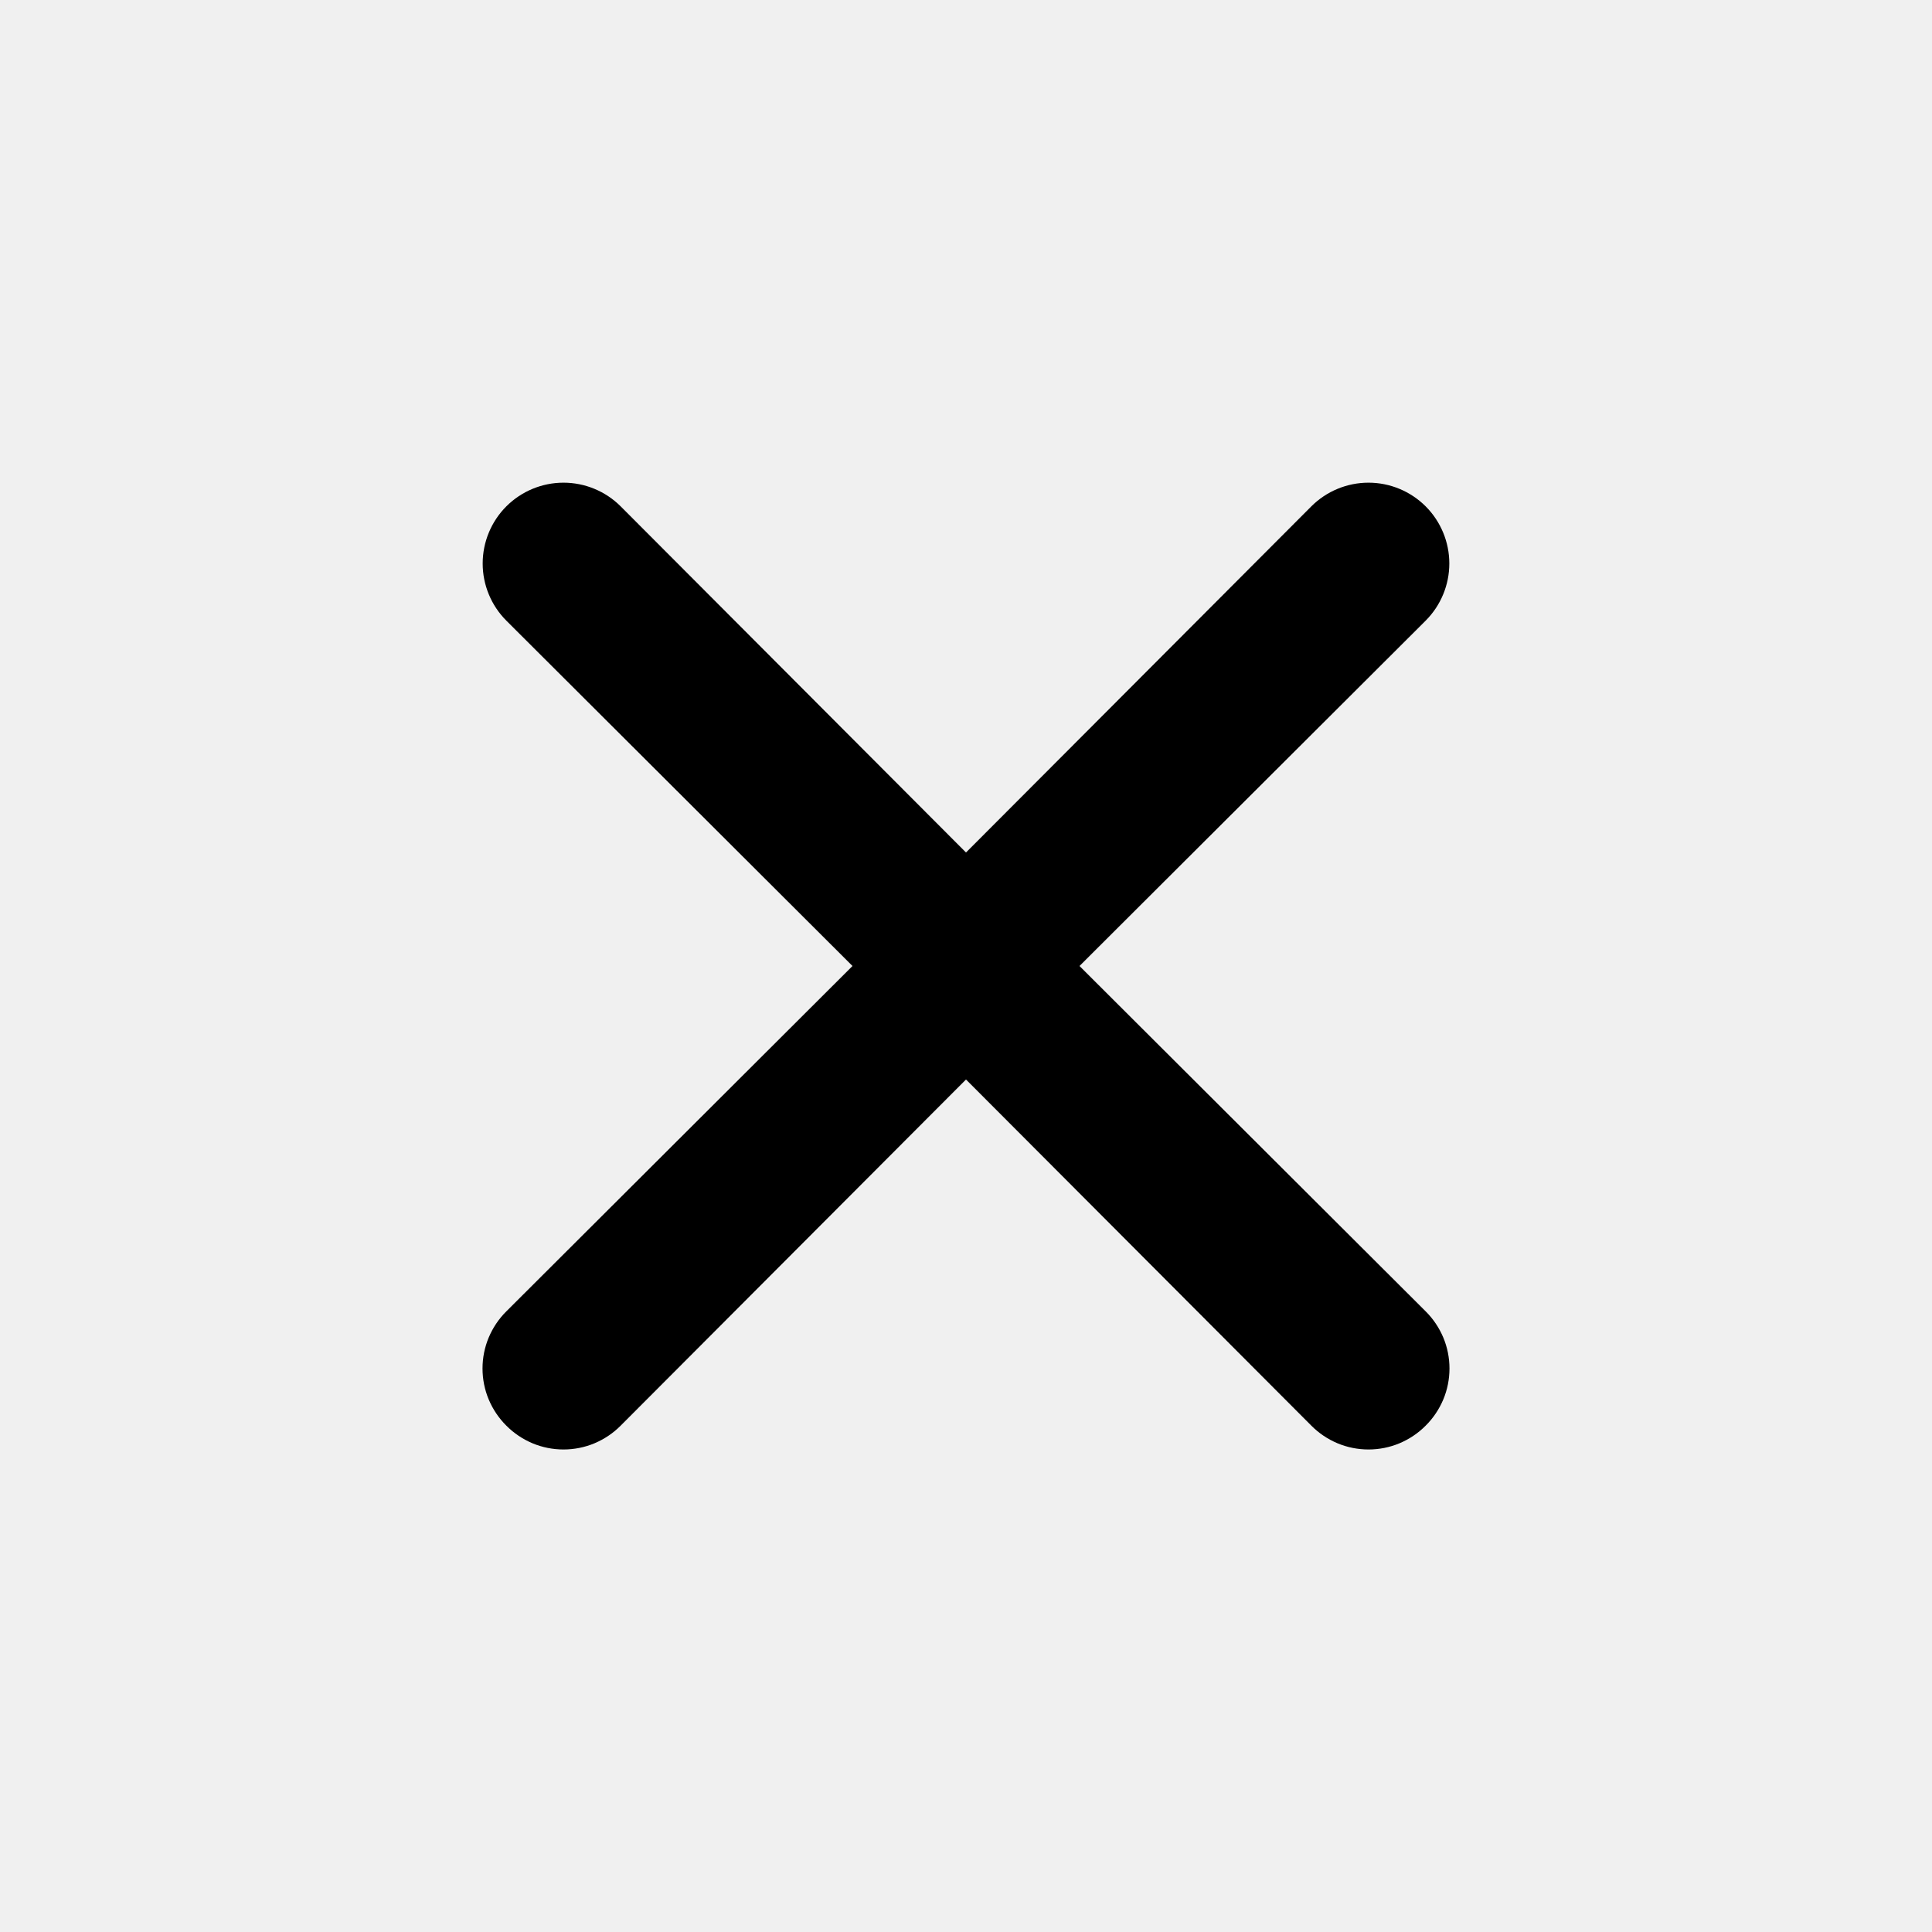
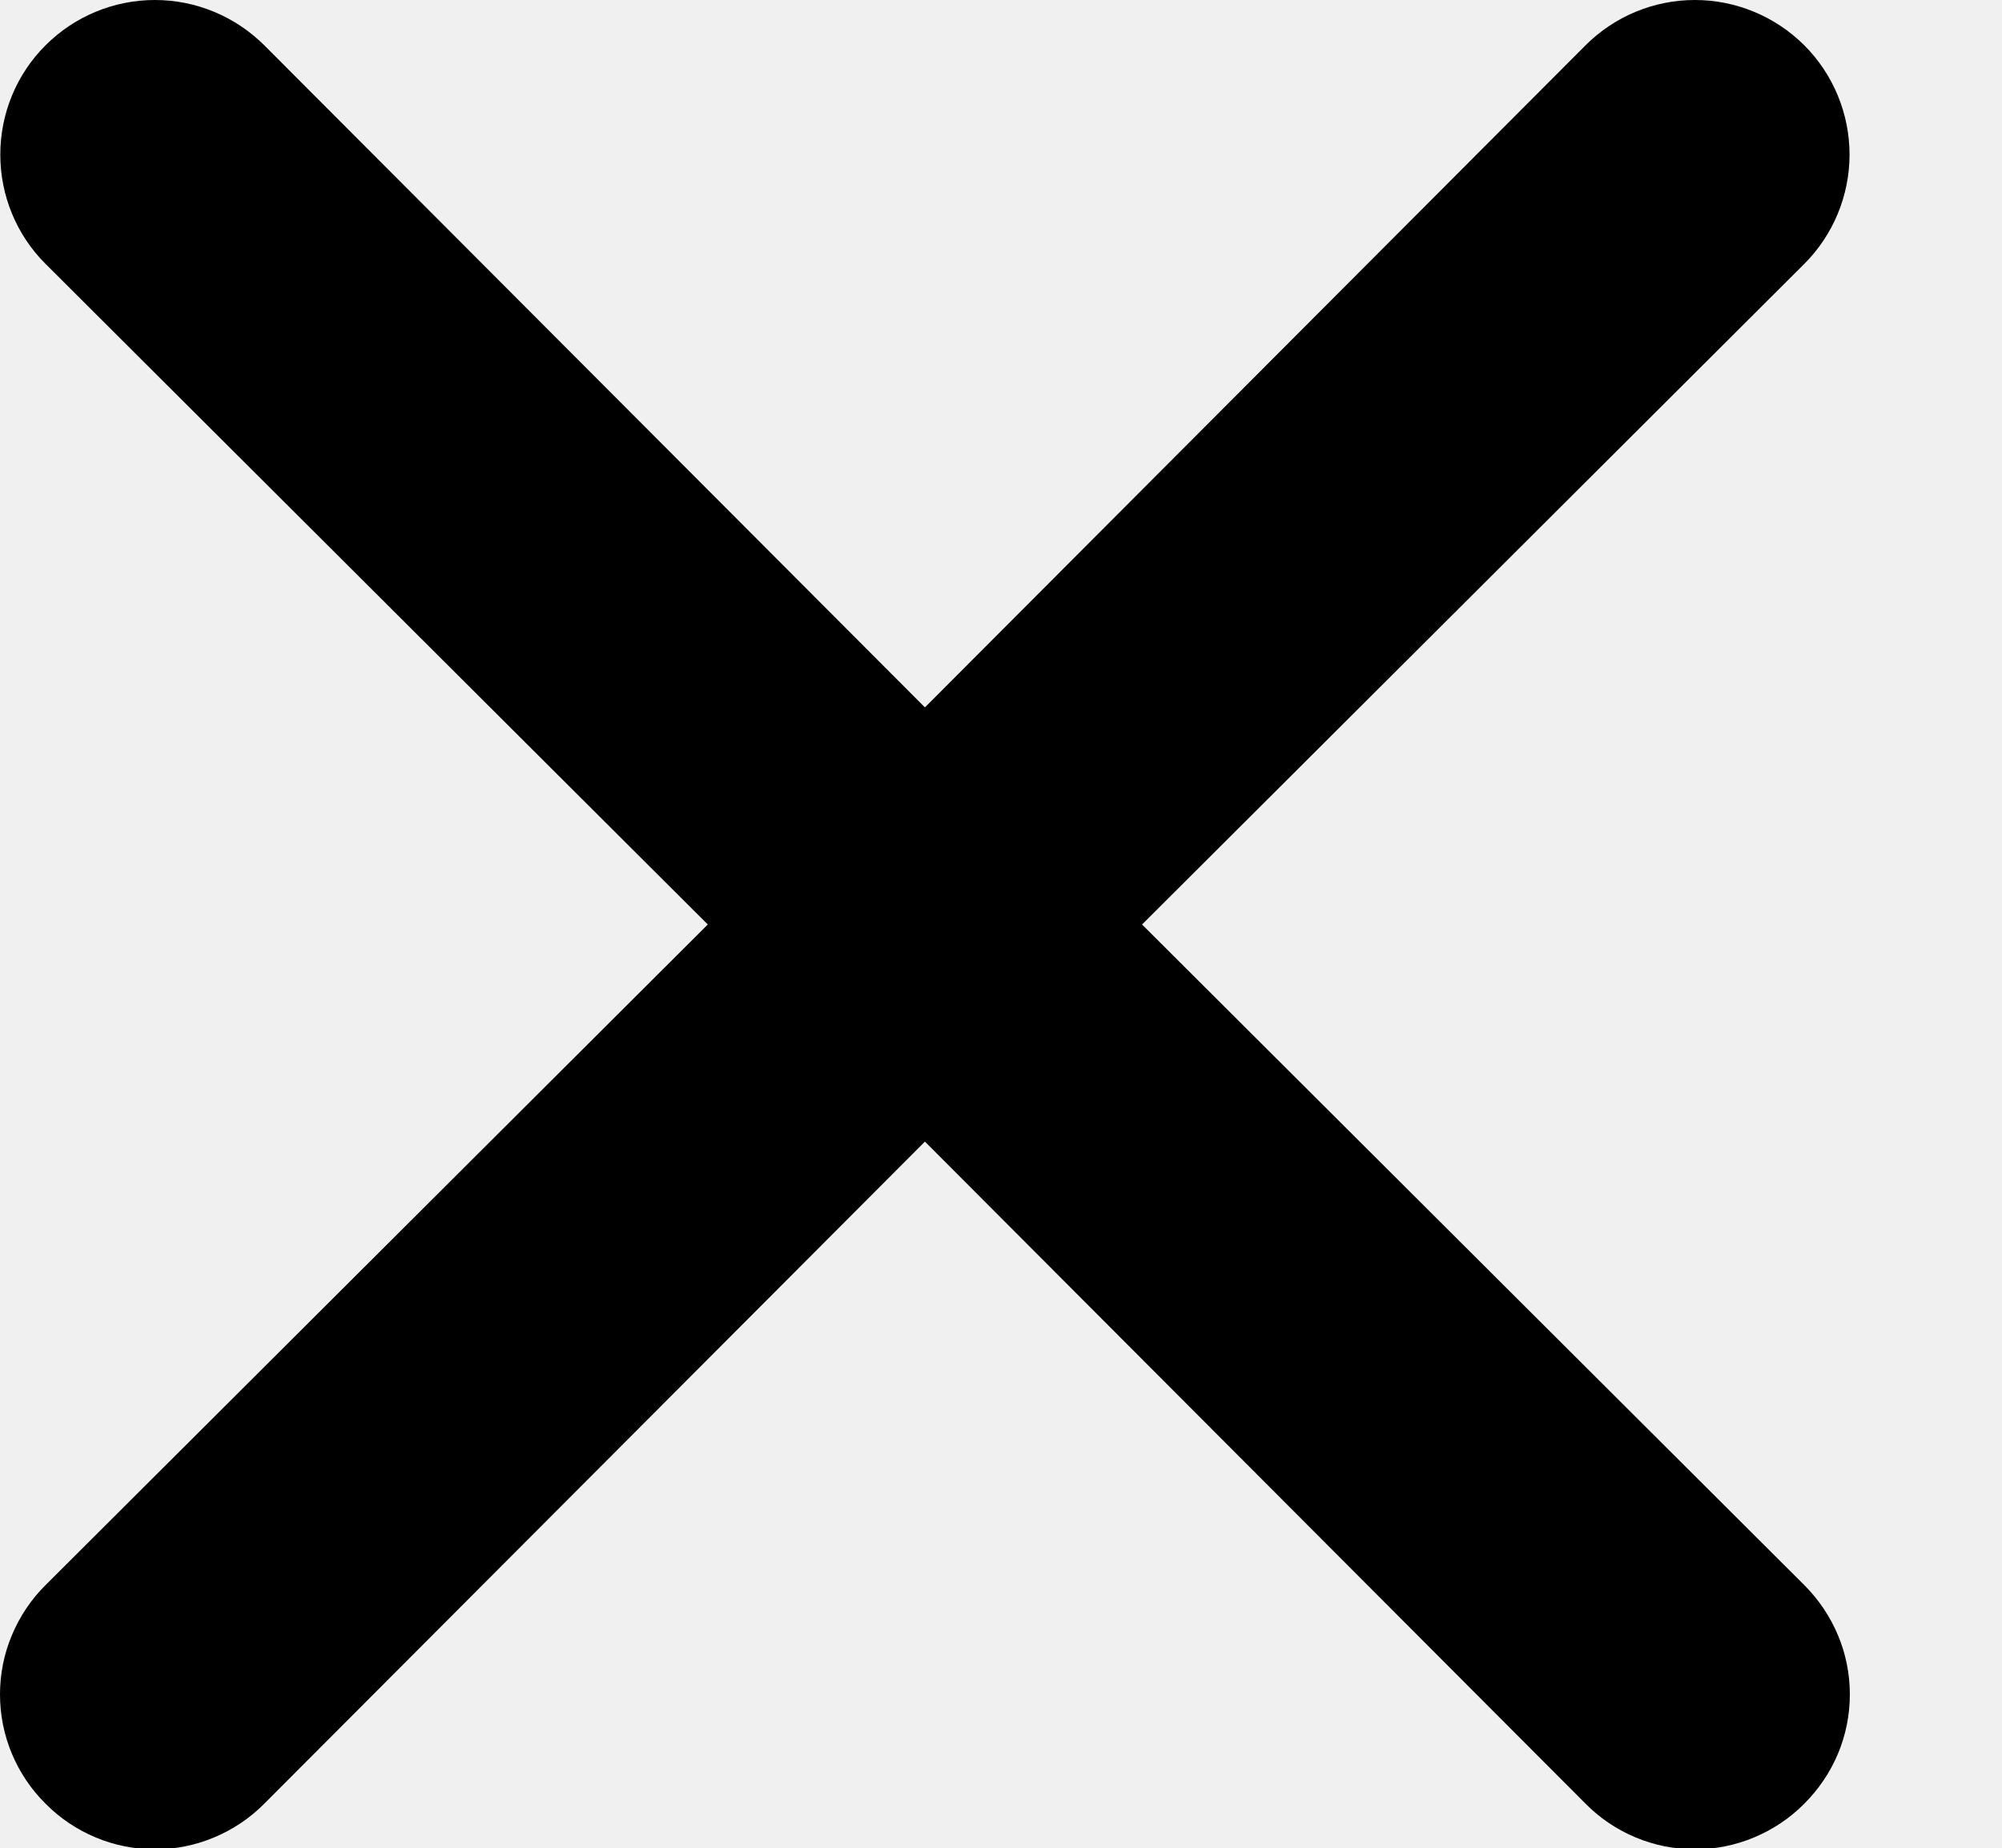
- <svg xmlns="http://www.w3.org/2000/svg" width="24" height="24" viewBox="0 0 24 24" fill="none">
-   <g clip-path="url(#clip0_306_3913)">
-     <path d="M13.41 12L17.71 7.71C17.898 7.522 18.004 7.266 18.004 7C18.004 6.734 17.898 6.478 17.71 6.29C17.522 6.102 17.266 5.996 17 5.996C16.734 5.996 16.478 6.102 16.29 6.29L12 10.59L7.71 6.29C7.522 6.102 7.266 5.996 7 5.996C6.734 5.996 6.478 6.102 6.29 6.29C6.102 6.478 5.996 6.734 5.996 7C5.996 7.266 6.102 7.522 6.29 7.71L10.59 12L6.29 16.29C6.196 16.383 6.122 16.494 6.071 16.615C6.02 16.737 5.994 16.868 5.994 17C5.994 17.132 6.02 17.263 6.071 17.385C6.122 17.506 6.196 17.617 6.29 17.71C6.383 17.804 6.494 17.878 6.615 17.929C6.737 17.98 6.868 18.006 7 18.006C7.132 18.006 7.263 17.98 7.385 17.929C7.506 17.878 7.617 17.804 7.71 17.71L12 13.41L16.29 17.71C16.383 17.804 16.494 17.878 16.615 17.929C16.737 17.98 16.868 18.006 17 18.006C17.132 18.006 17.263 17.98 17.385 17.929C17.506 17.878 17.617 17.804 17.71 17.71C17.804 17.617 17.878 17.506 17.929 17.385C17.98 17.263 18.006 17.132 18.006 17C18.006 16.868 17.98 16.737 17.929 16.615C17.878 16.494 17.804 16.383 17.71 16.29L13.41 12Z" fill="black" />
-   </g>
-   <defs>
-     <clipPath id="clip0_306_3913">
-       <rect width="24" height="24" fill="white" />
-     </clipPath>
-   </defs>
+ <svg xmlns="http://www.w3.org/2000/svg" width="13" height="12" viewBox="0 0 13 12" fill="currentColor">
+   <path d="M7.416 6.004L11.716 1.714C11.904 1.526 12.01 1.27 12.01 1.004C12.01 0.738 11.904 0.482 11.716 0.294C11.527 0.106 11.272 0 11.006 0C10.739 0 10.484 0.106 10.296 0.294L6.006 4.594L1.716 0.294C1.527 0.106 1.272 -1.9841e-09 1.006 0C0.739 1.9841e-09 0.484 0.106 0.296 0.294C0.107 0.482 0.002 0.738 0.002 1.004C0.002 1.27 0.107 1.526 0.296 1.714L4.596 6.004L0.296 10.294C0.202 10.387 0.128 10.498 0.077 10.62C0.026 10.741 0 10.872 0 11.004C0 11.136 0.026 11.267 0.077 11.389C0.128 11.511 0.202 11.621 0.296 11.714C0.389 11.808 0.499 11.882 0.621 11.933C0.743 11.984 0.874 12.01 1.006 12.01C1.138 12.01 1.269 11.984 1.39 11.933C1.512 11.882 1.623 11.808 1.716 11.714L6.006 7.414L10.296 11.714C10.389 11.808 10.499 11.882 10.621 11.933C10.743 11.984 10.874 12.01 11.006 12.01C11.138 12.01 11.268 11.984 11.39 11.933C11.512 11.882 11.623 11.808 11.716 11.714C11.809 11.621 11.884 11.511 11.935 11.389C11.986 11.267 12.012 11.136 12.012 11.004C12.012 10.872 11.986 10.741 11.935 10.62C11.884 10.498 11.809 10.387 11.716 10.294L7.416 6.004Z" fill="currentColor" />
</svg>
